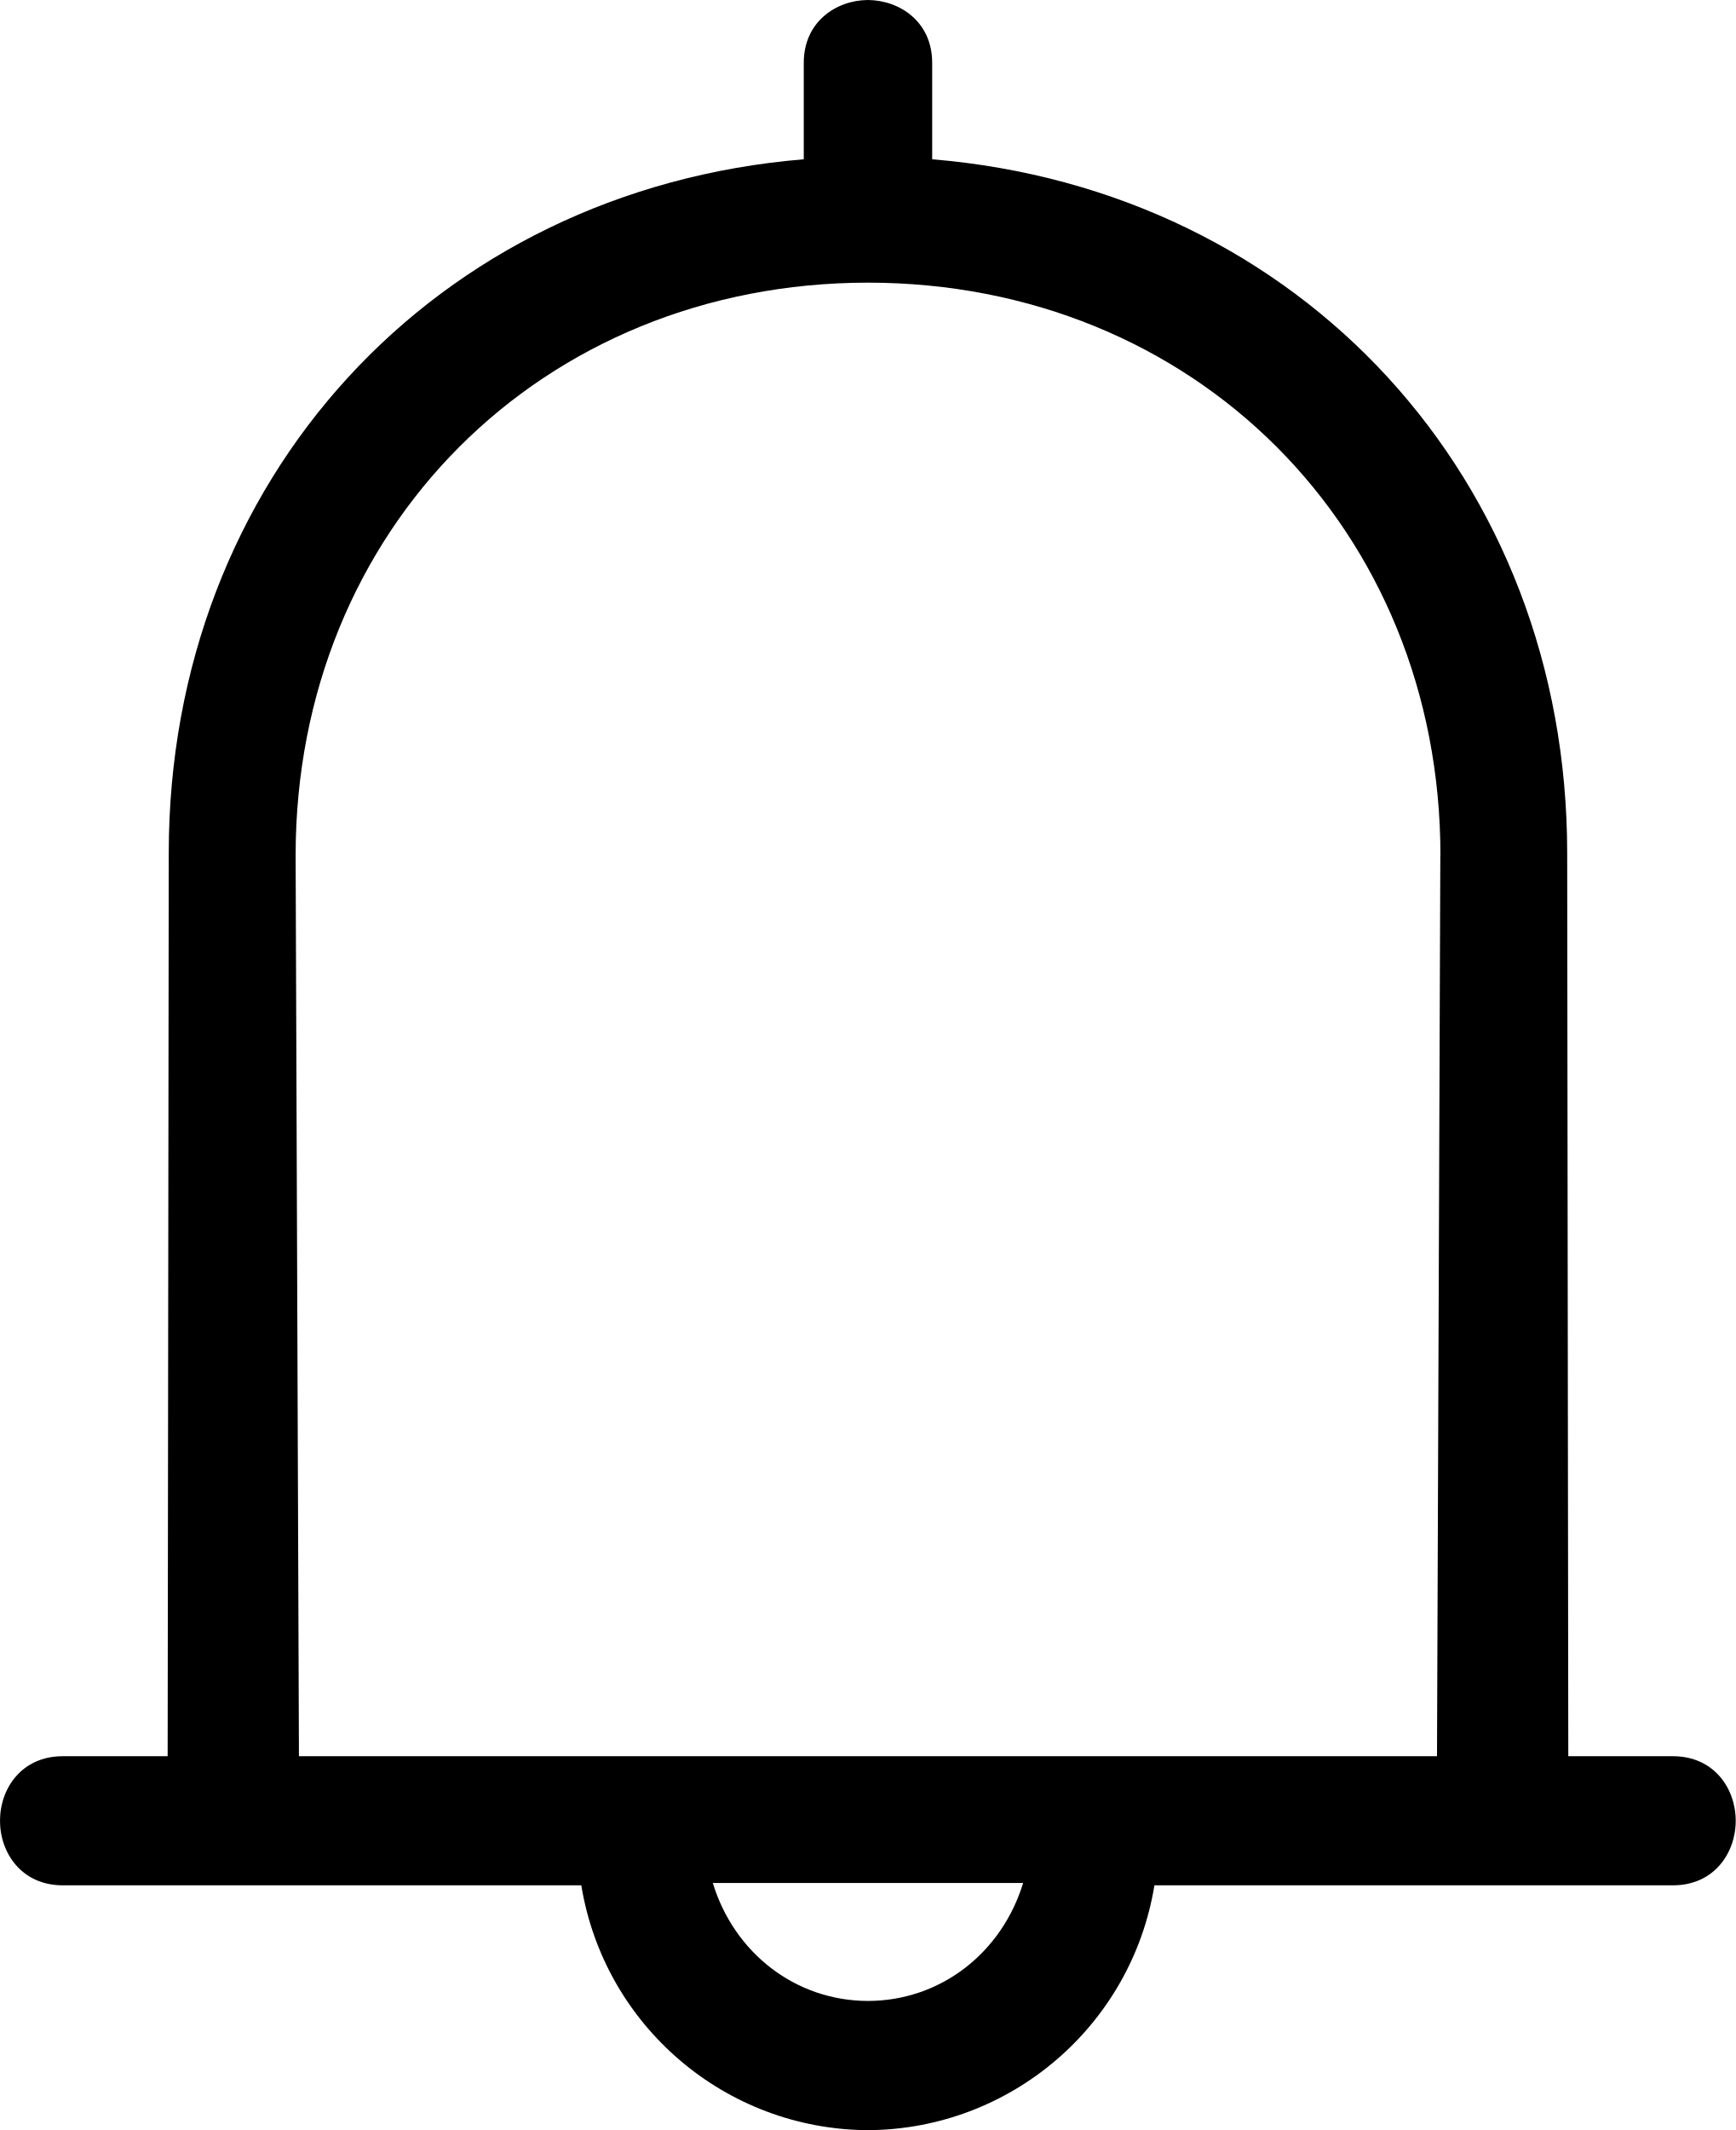
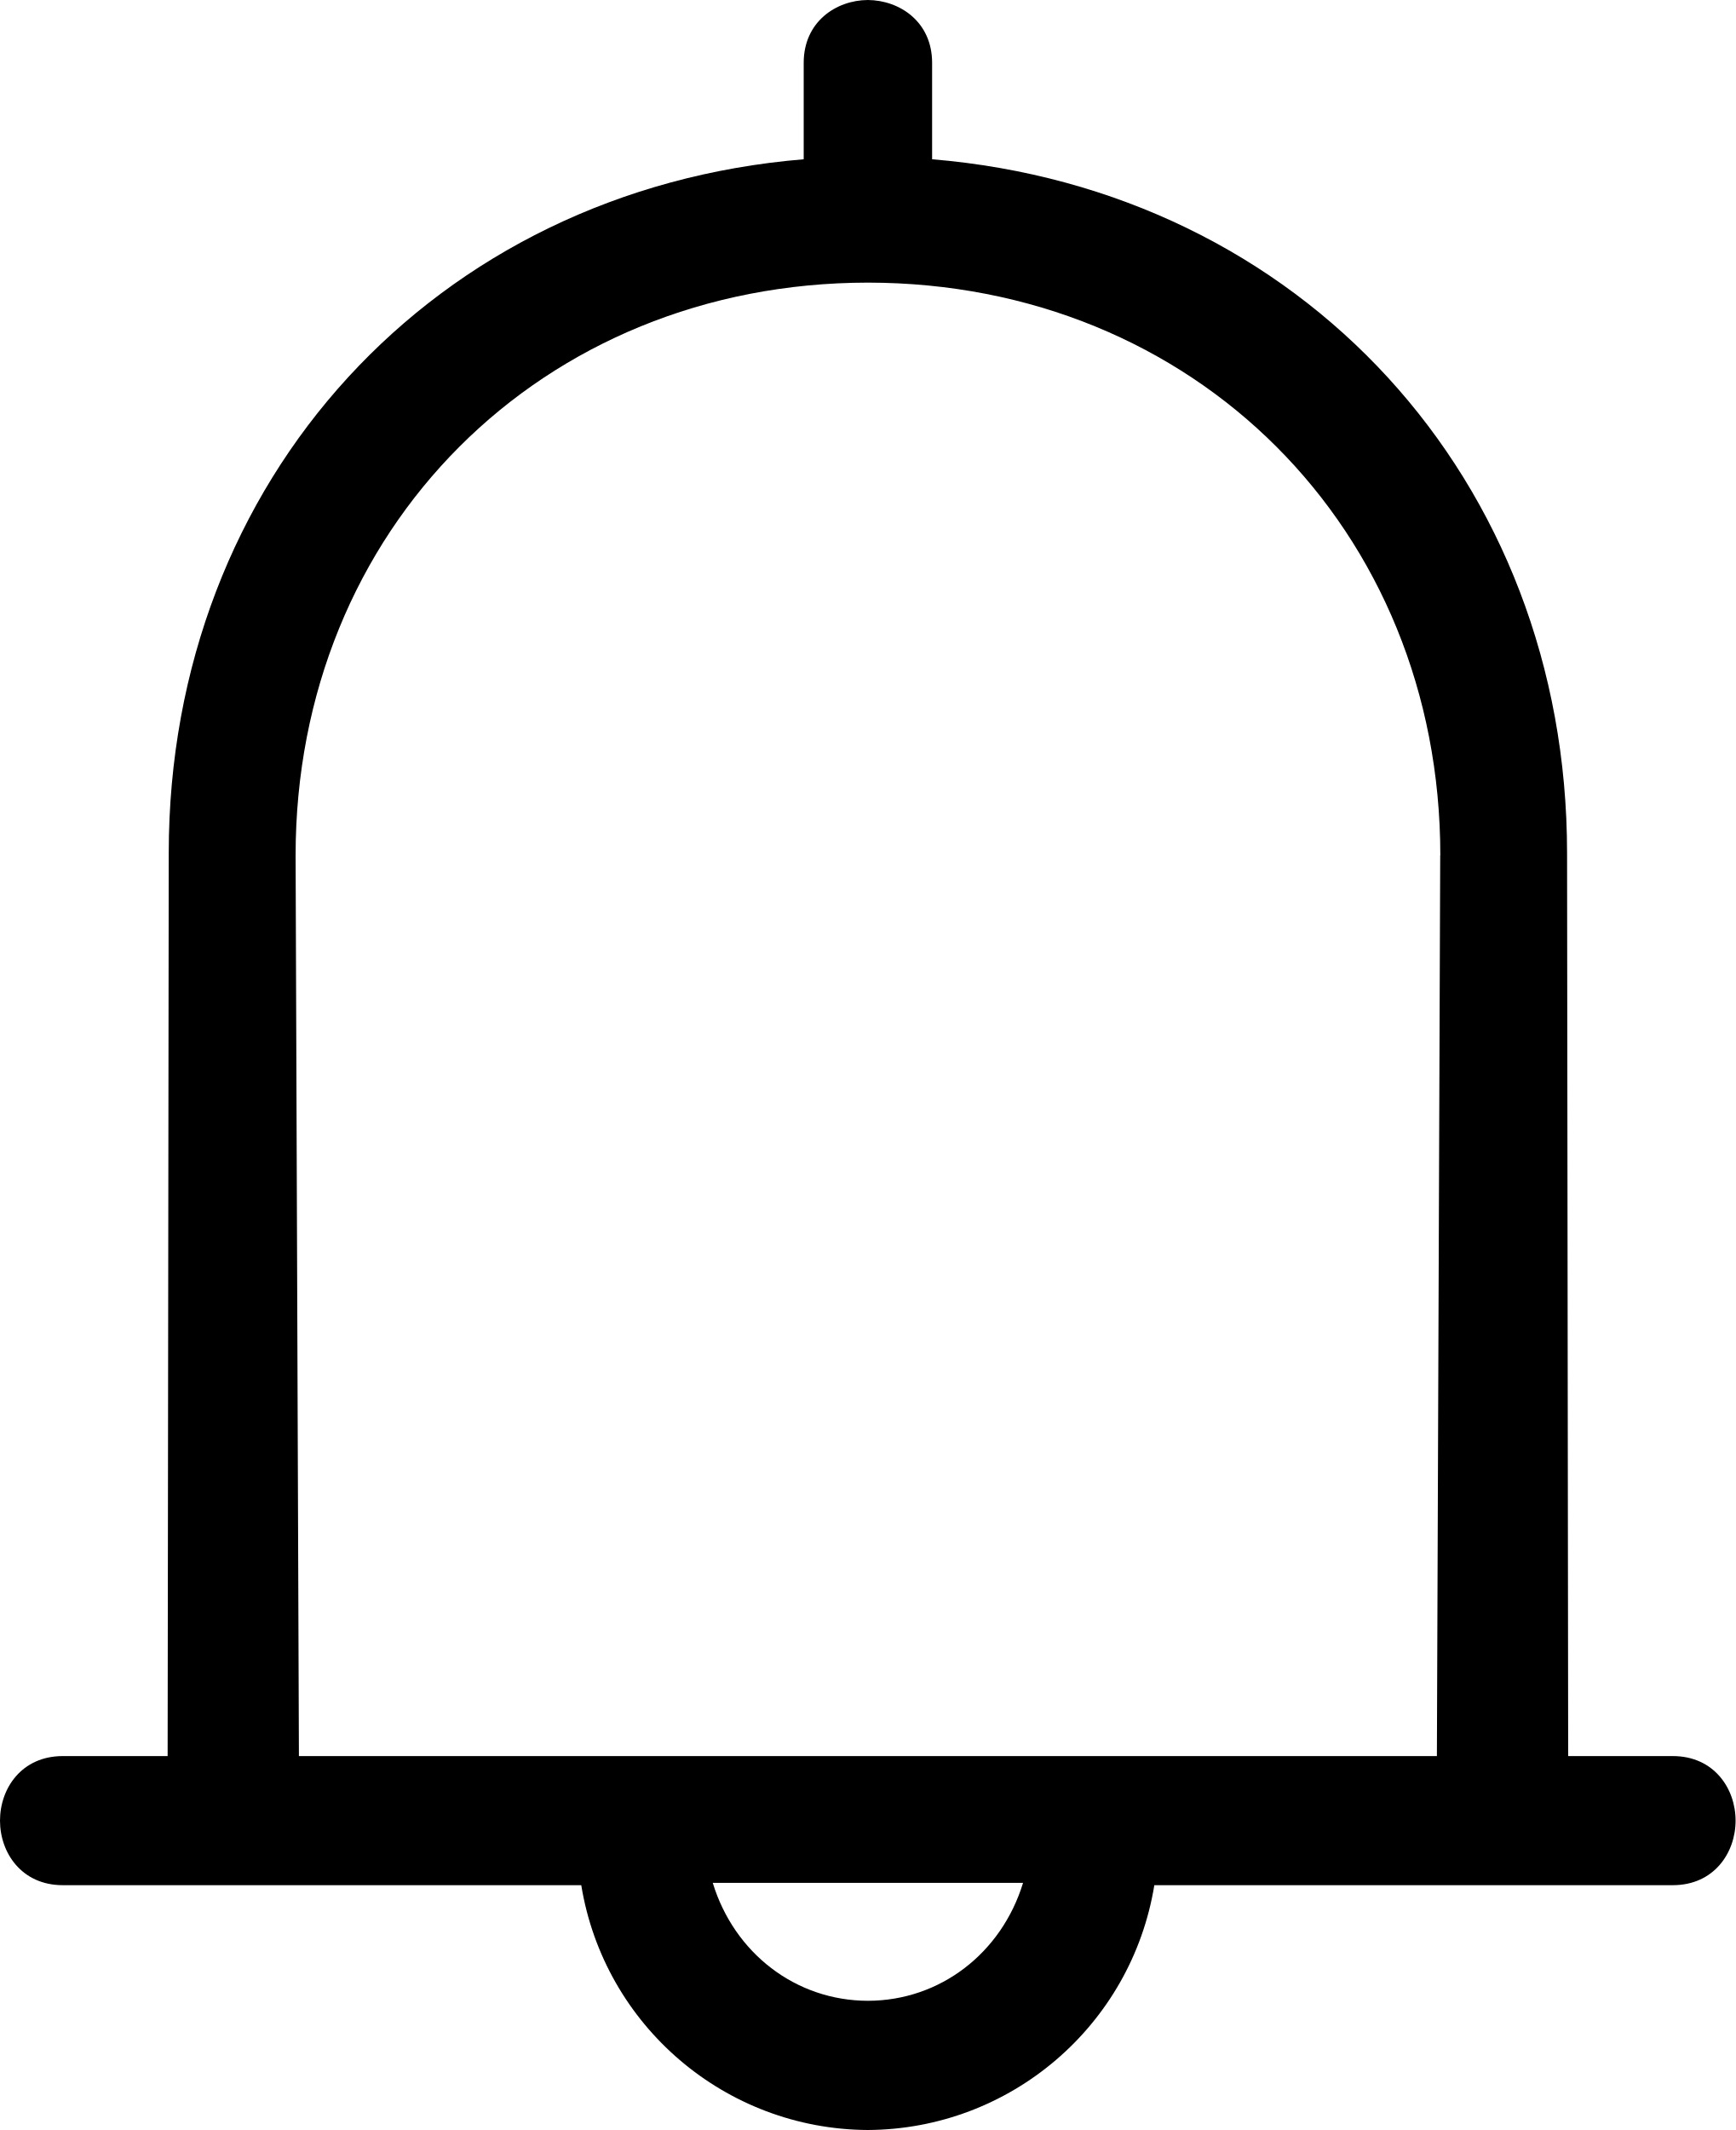
- <svg xmlns="http://www.w3.org/2000/svg">
+ <svg xmlns="http://www.w3.org/2000/svg" viewBox="0 0 15.706 19.271">
  <path d="M13.033 7.739l-.03 8.149H2.705l-.03-8.148c0-2.953 2.226-5.181 5.179-5.183 2.952.002 5.18 2.23 5.18 5.182zm-3.775 9.296c-.194.635-.75 1.066-1.404 1.067-.654-.001-1.21-.432-1.404-1.067zm5.88-1.147h-.947l-.01-8.17c0-3.381-2.409-6-5.746-6.277V.568c0-.37-.292-.566-.582-.568-.288.002-.58.198-.58.568v.873c-3.337.276-5.746 2.896-5.746 6.277l-.01 8.17H.568c-.373 0-.568.293-.568.584 0 .29.195.584.568.584H5.26a2.642 2.642 0 002.593 2.215 2.641 2.641 0 002.593-2.215h4.692c.373 0 .568-.294.568-.584s-.195-.584-.568-.584z" fill="currentColor">
  </path>
</svg>
